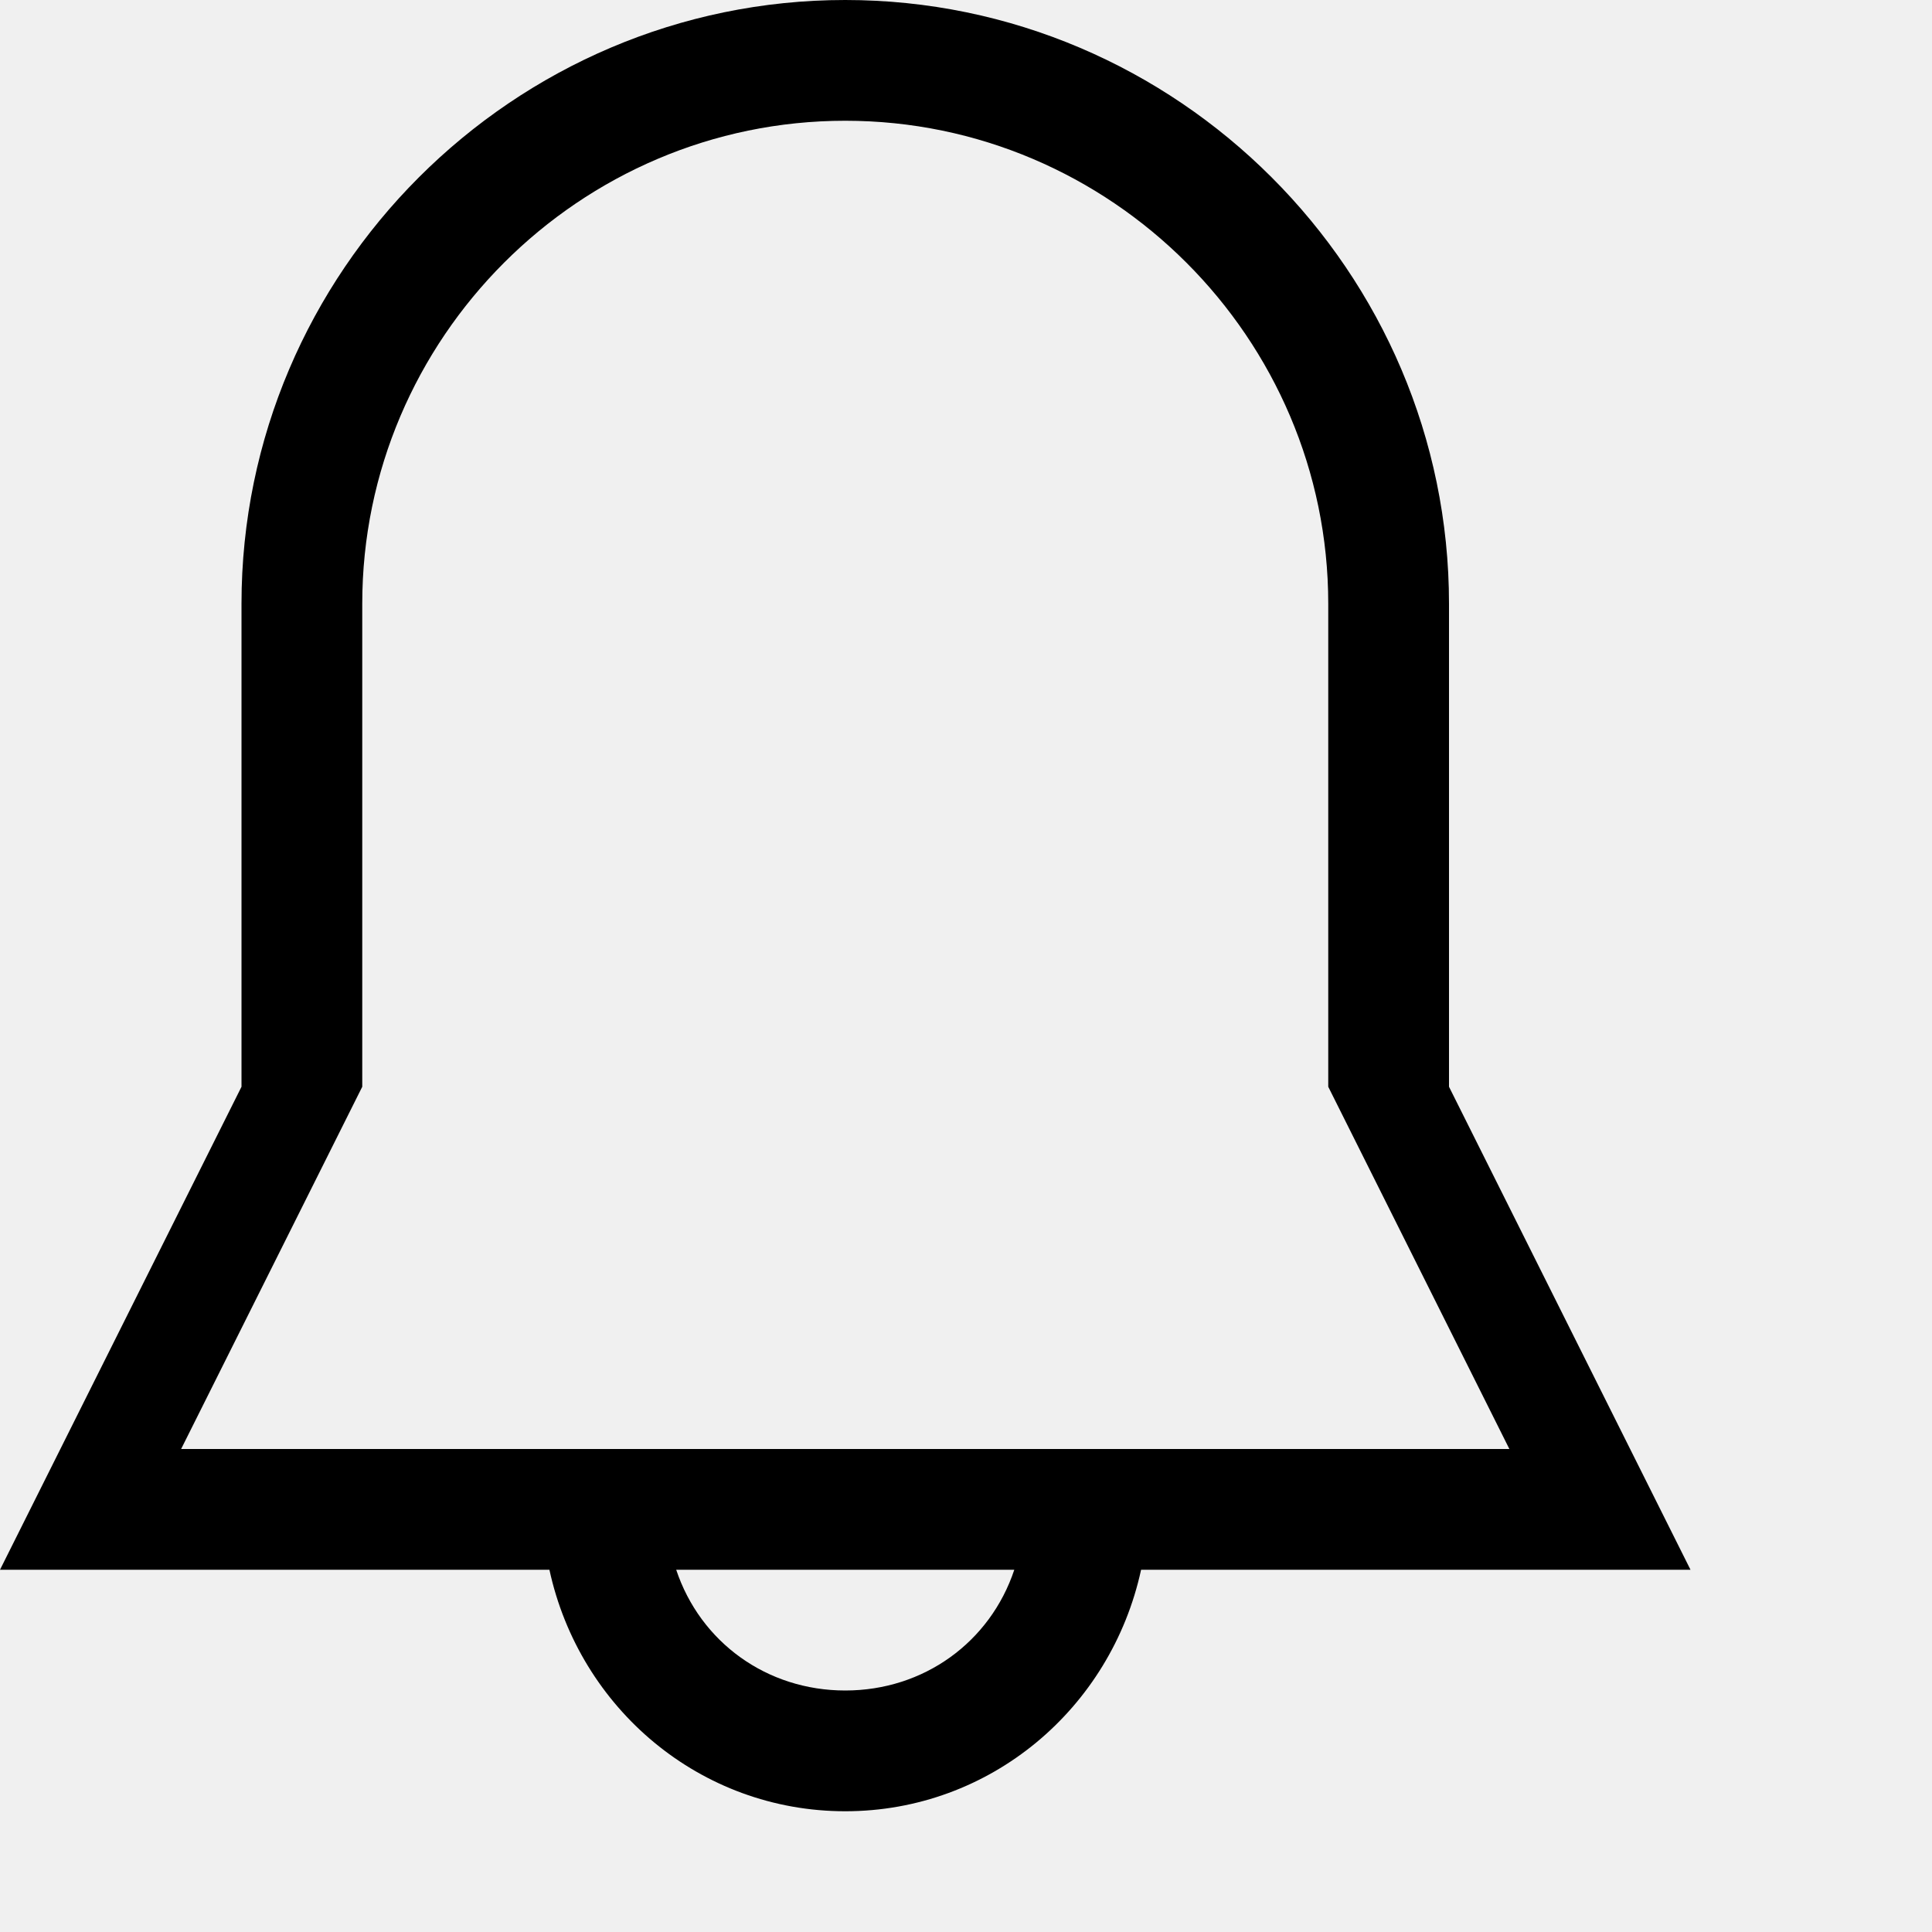
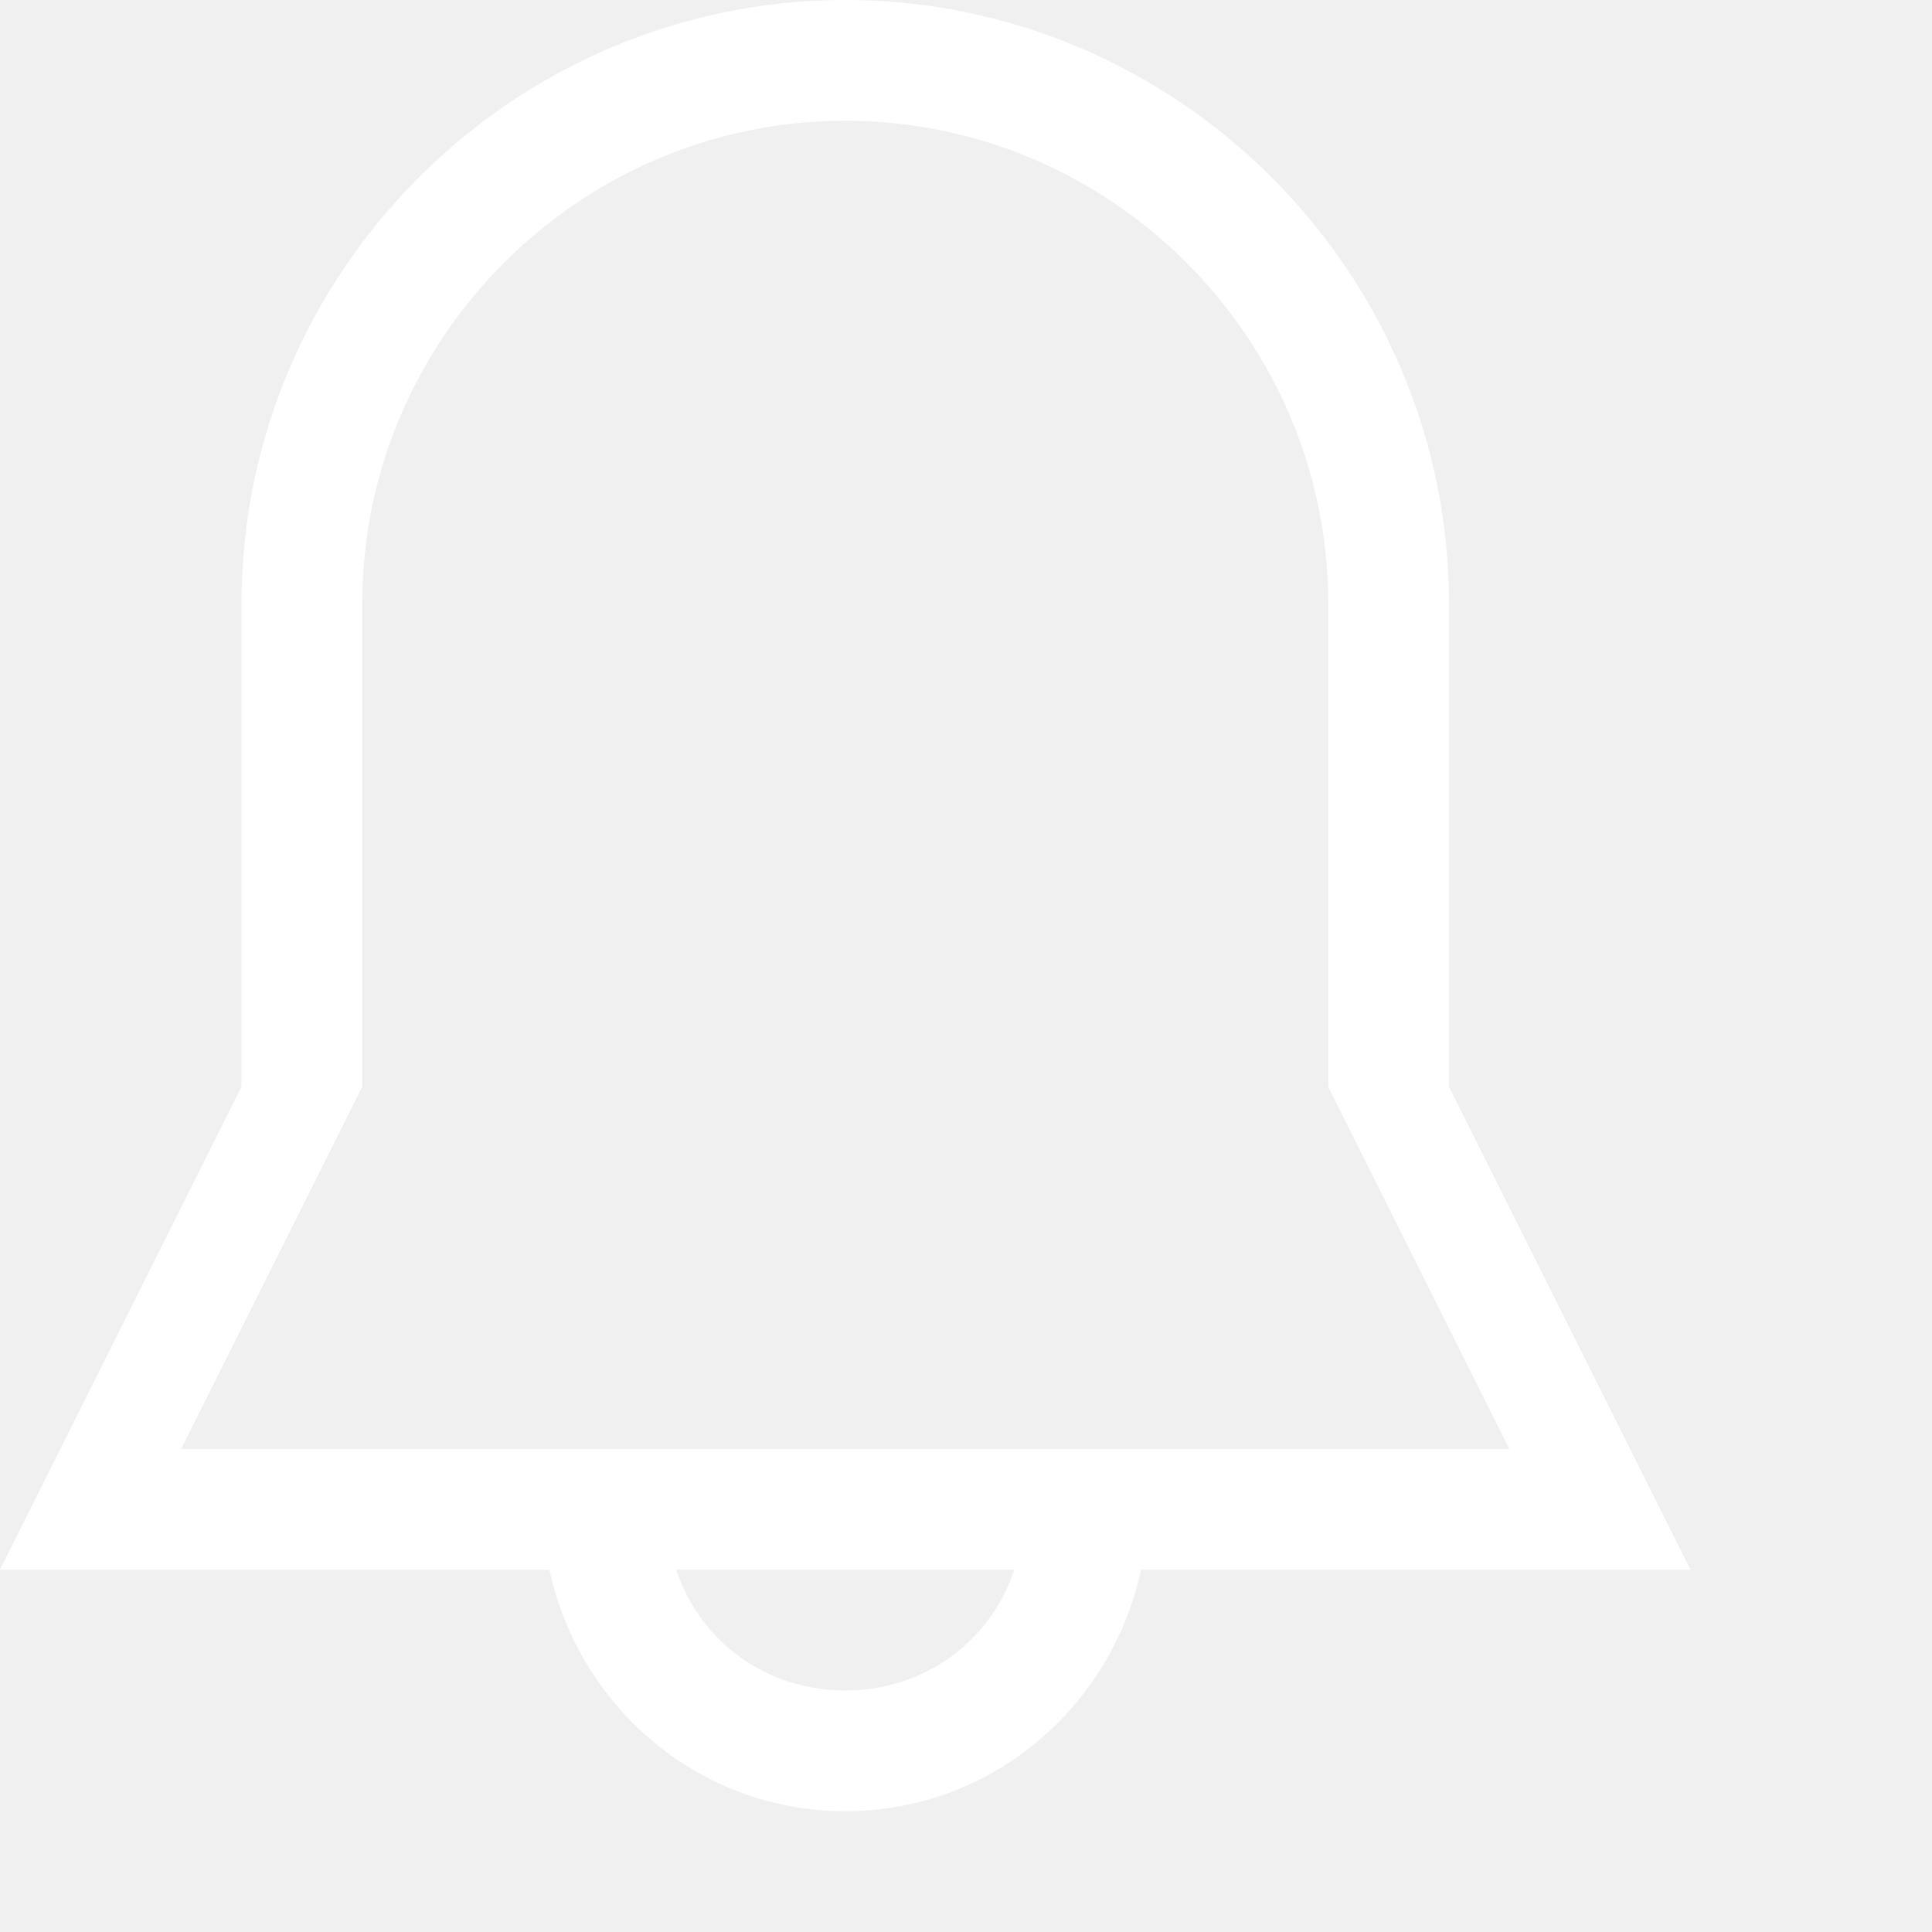
<svg xmlns="http://www.w3.org/2000/svg" version="1.1" id="Layer_1" x="0px" y="0px" viewBox="0 0 32 32" style="enable-background:new 0 0 32 32;" xml:space="preserve">
  <style type="text/css">
- 	
+ 	.st0{fill:#FFFFFF;}
</style>
  <g id="_x36__6_">
    <g>
      <path class="st0" d="M24,18v-8c0-5.5-4.5-10-10-10S4,4.5,4,10v8l-4,8h9.1c0.5,2.3,2.5,4,4.9,4s4.4-1.7,4.9-4H28L24,18z M14,28    c-1.3,0-2.4-0.8-2.8-2h5.6C16.4,27.2,15.3,28,14,28z M3,24l3-6v-8c0-4.4,3.6-8,8-8s8,3.6,8,8v8l3,6H3z" />
    </g>
  </g>
</svg>
